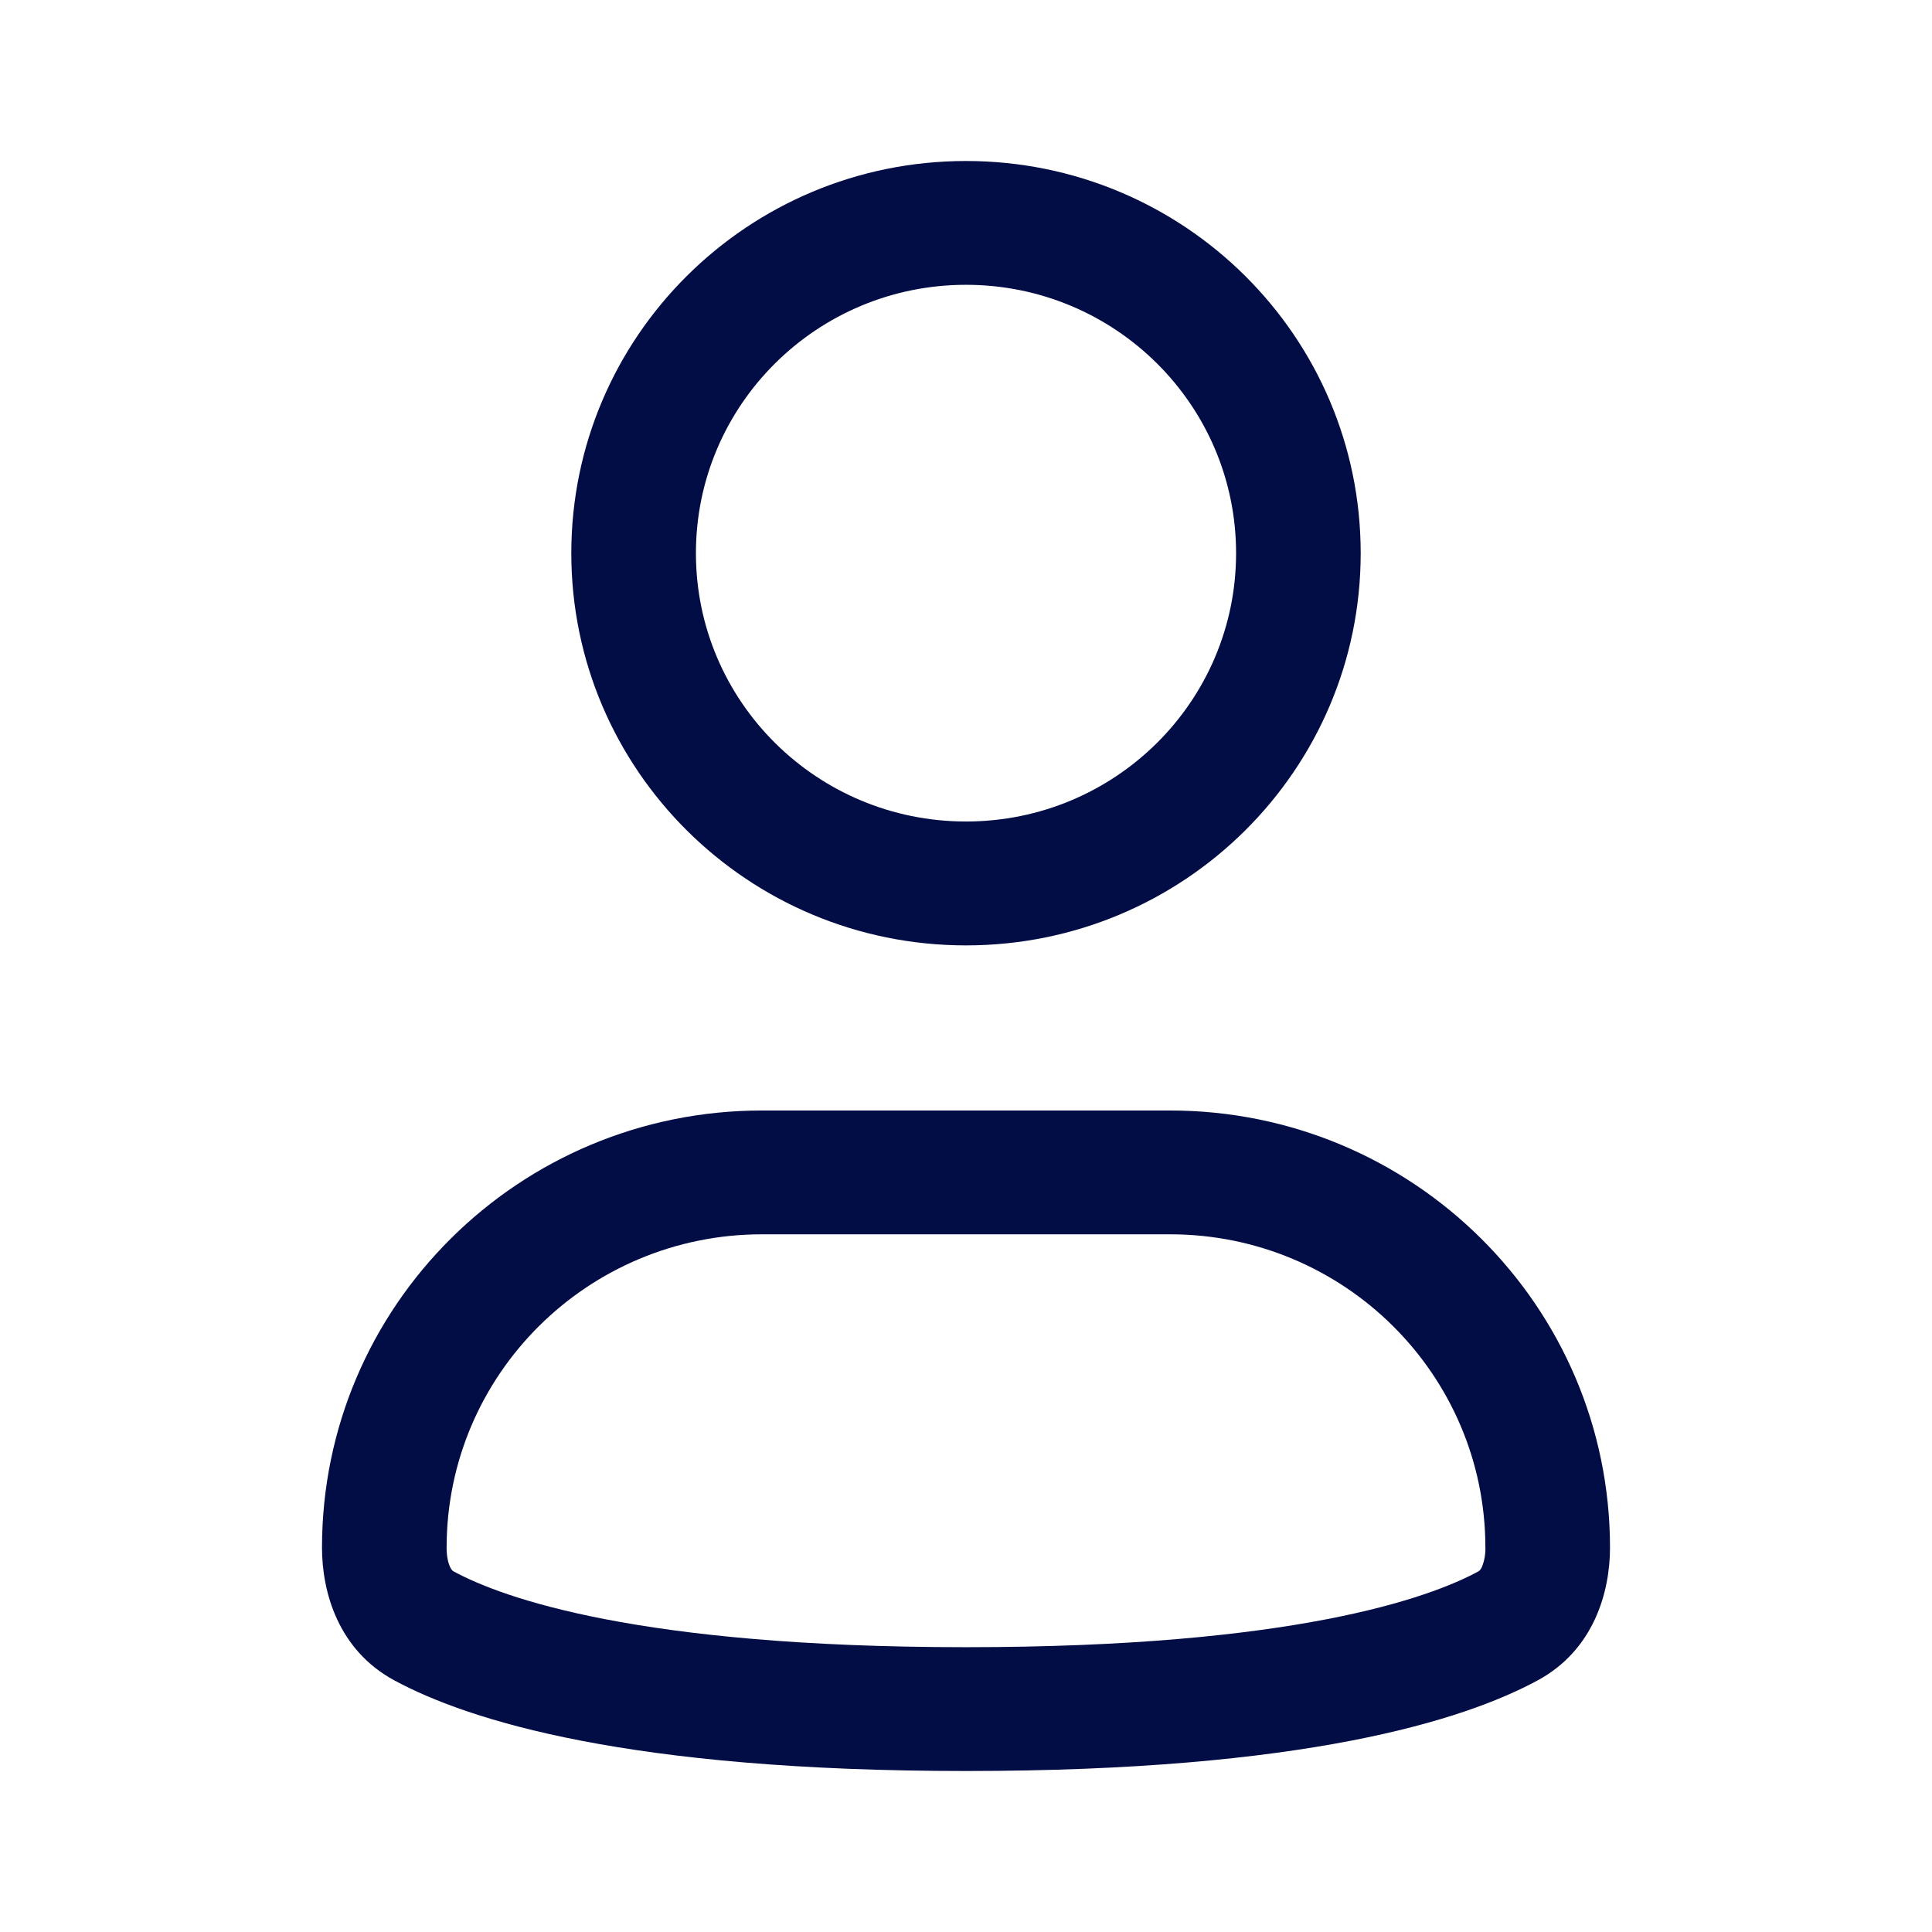
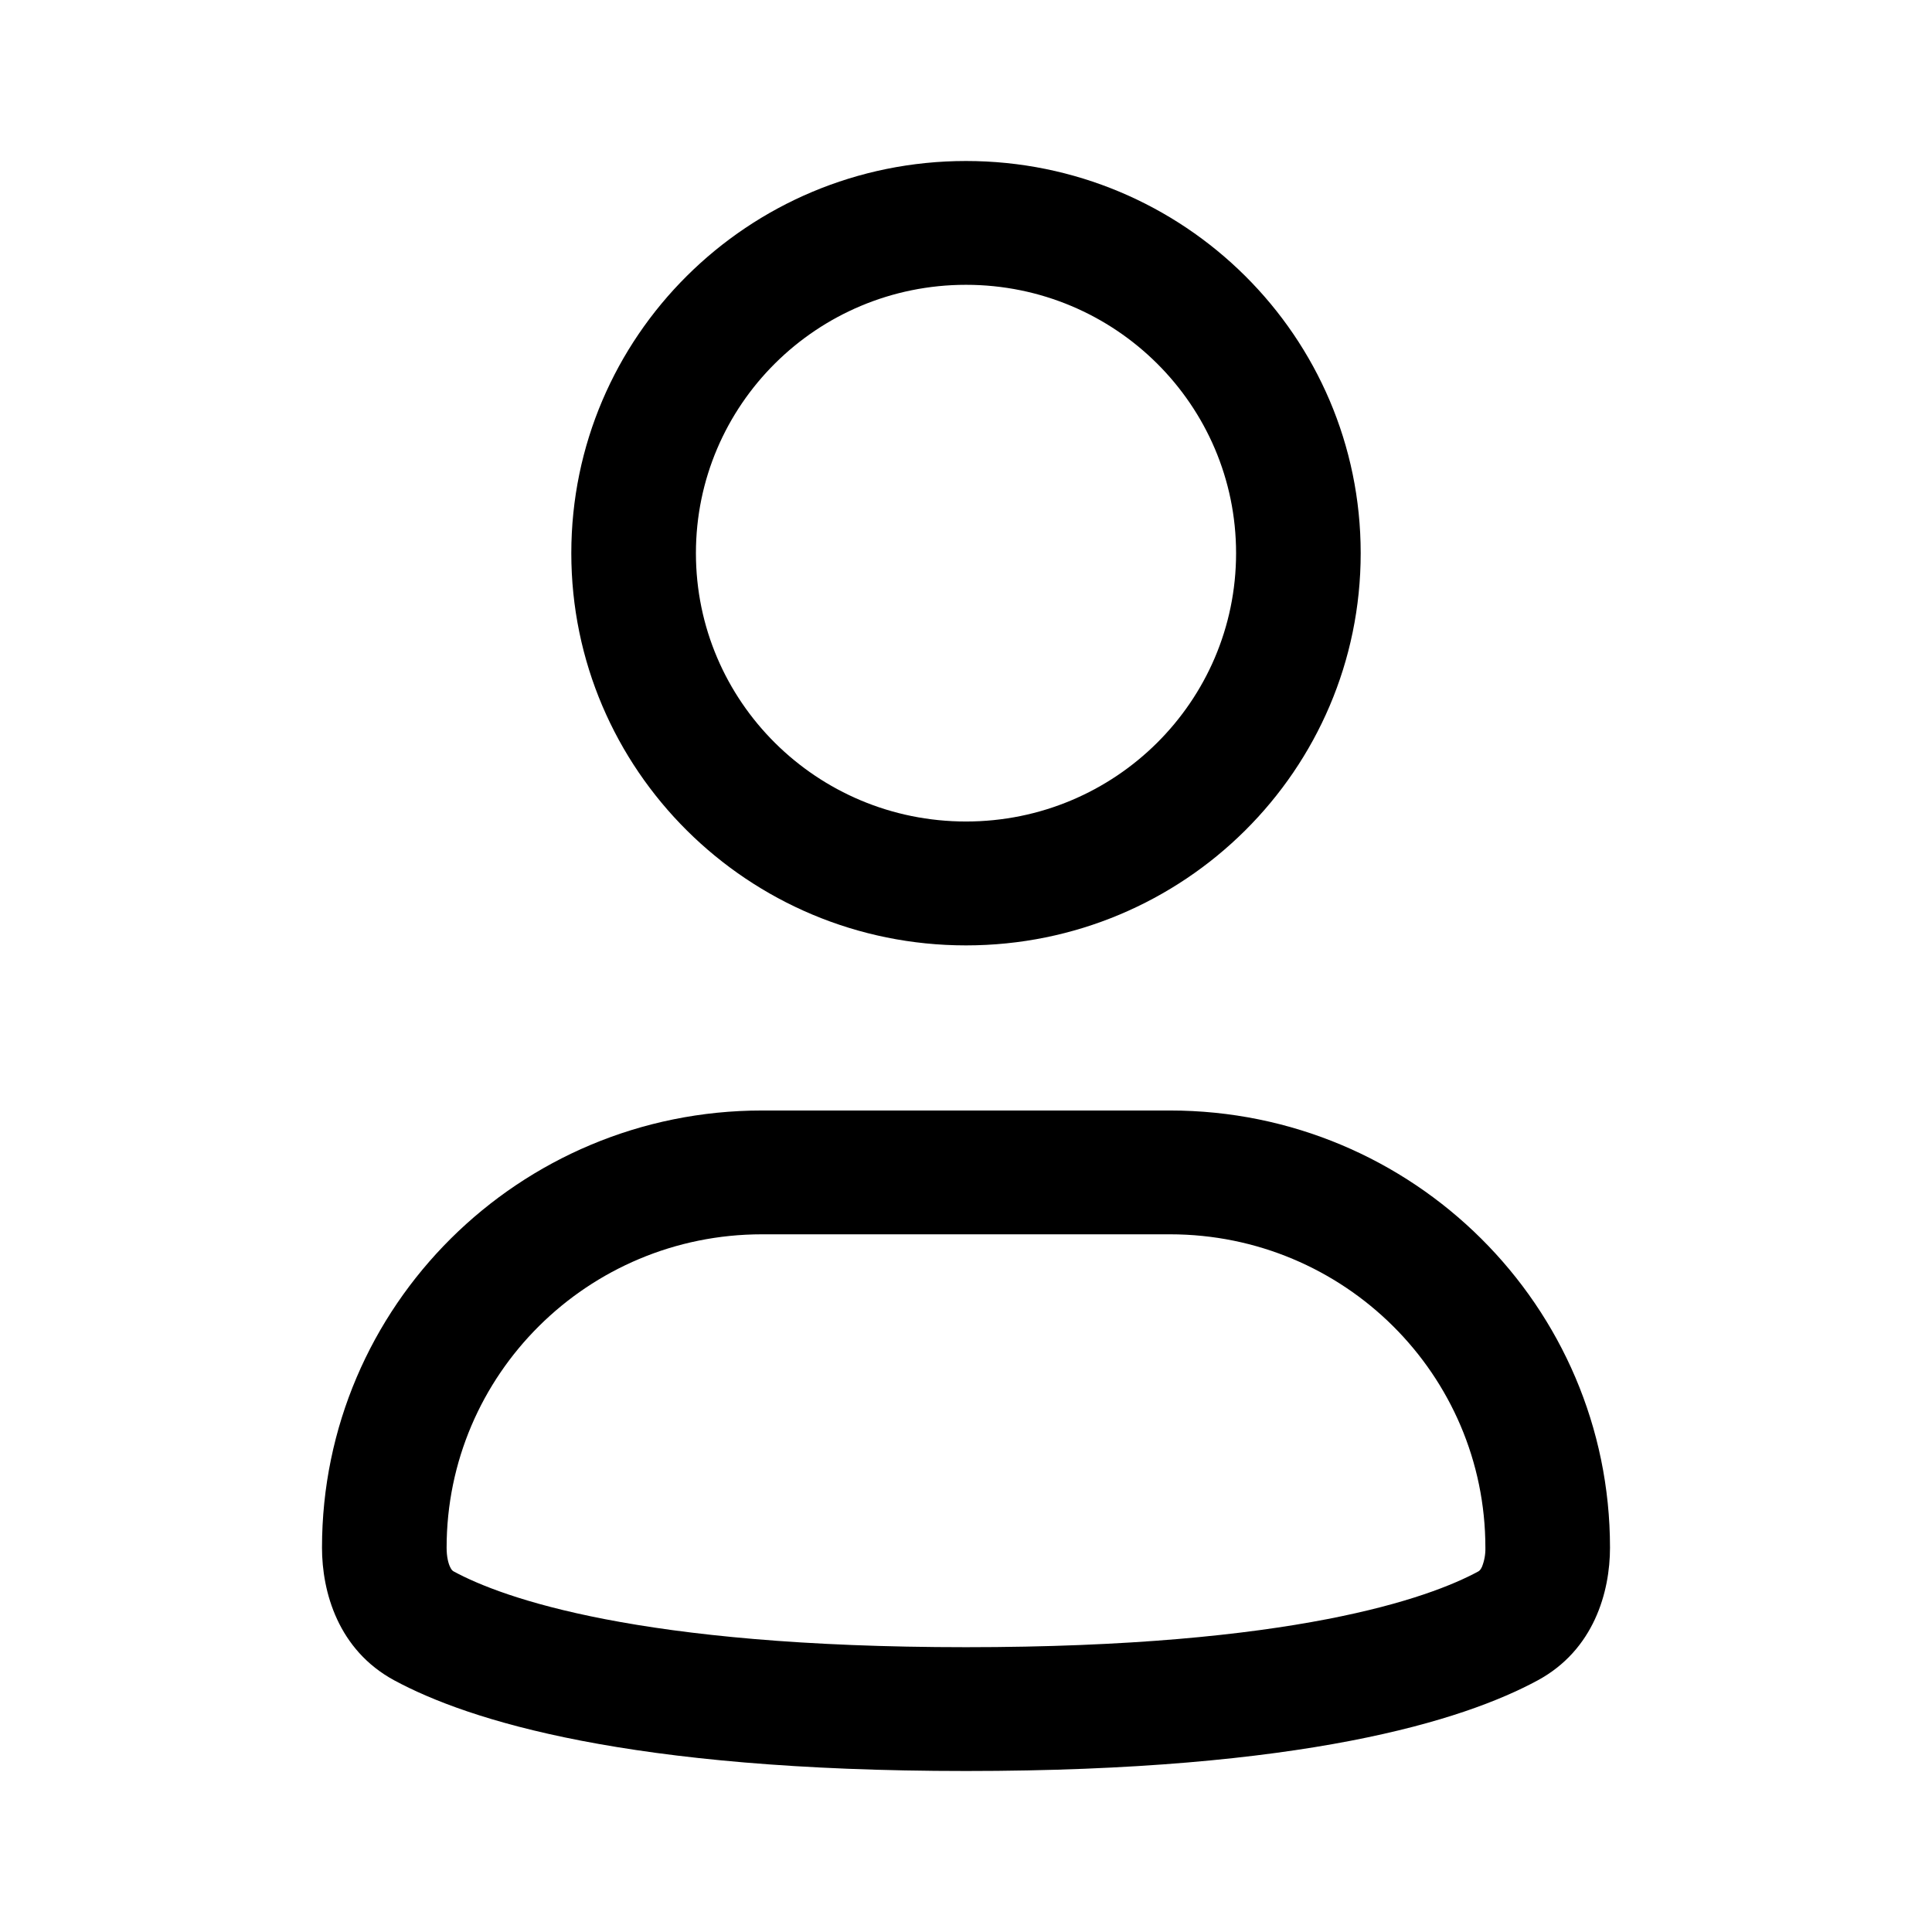
<svg xmlns="http://www.w3.org/2000/svg" fill="none" viewBox="0 0 24 24">
-   <path fill="#030D45" fill-rule="evenodd" d="M12 3.538c-1.853 0-3.355 1.493-3.355 3.334s1.502 3.333 3.355 3.333 3.355-1.492 3.355-3.333S13.853 3.538 12 3.538M7.097 6.872C7.097 4.182 9.292 2 12 2s4.903 2.181 4.903 4.872-2.195 4.872-4.903 4.872-4.903-2.182-4.903-4.872m2.369 8.461c-2.164 0-3.918 1.743-3.918 3.893 0 .113.021.193.043.239.018.04.034.05.047.057.602.326 2.289.94 6.362.94s5.76-.614 6.362-.94c.013-.007.029-.018.047-.057a.6.6 0 0 0 .043-.239c0-2.15-1.754-3.893-3.918-3.893zM4 19.226c0-3 2.447-5.431 5.466-5.431h5.068c3.019 0 5.466 2.432 5.466 5.431 0 .55-.2 1.27-.898 1.648C18.178 21.374 16.196 22 12 22s-6.178-.627-7.102-1.126C4.201 20.497 4 19.777 4 19.226" clip-rule="evenodd" />
+   <path fill="currentColor" fill-rule="evenodd" d="M12 3.538c-1.853 0-3.355 1.493-3.355 3.334s1.502 3.333 3.355 3.333 3.355-1.492 3.355-3.333S13.853 3.538 12 3.538M7.097 6.872C7.097 4.182 9.292 2 12 2s4.903 2.181 4.903 4.872-2.195 4.872-4.903 4.872-4.903-2.182-4.903-4.872m2.369 8.461c-2.164 0-3.918 1.743-3.918 3.893 0 .113.021.193.043.239.018.04.034.05.047.057.602.326 2.289.94 6.362.94s5.76-.614 6.362-.94c.013-.007.029-.018.047-.057a.6.6 0 0 0 .043-.239c0-2.15-1.754-3.893-3.918-3.893zM4 19.226c0-3 2.447-5.431 5.466-5.431h5.068c3.019 0 5.466 2.432 5.466 5.431 0 .55-.2 1.27-.898 1.648C18.178 21.374 16.196 22 12 22s-6.178-.627-7.102-1.126C4.201 20.497 4 19.777 4 19.226" clip-rule="evenodd" />
</svg>
